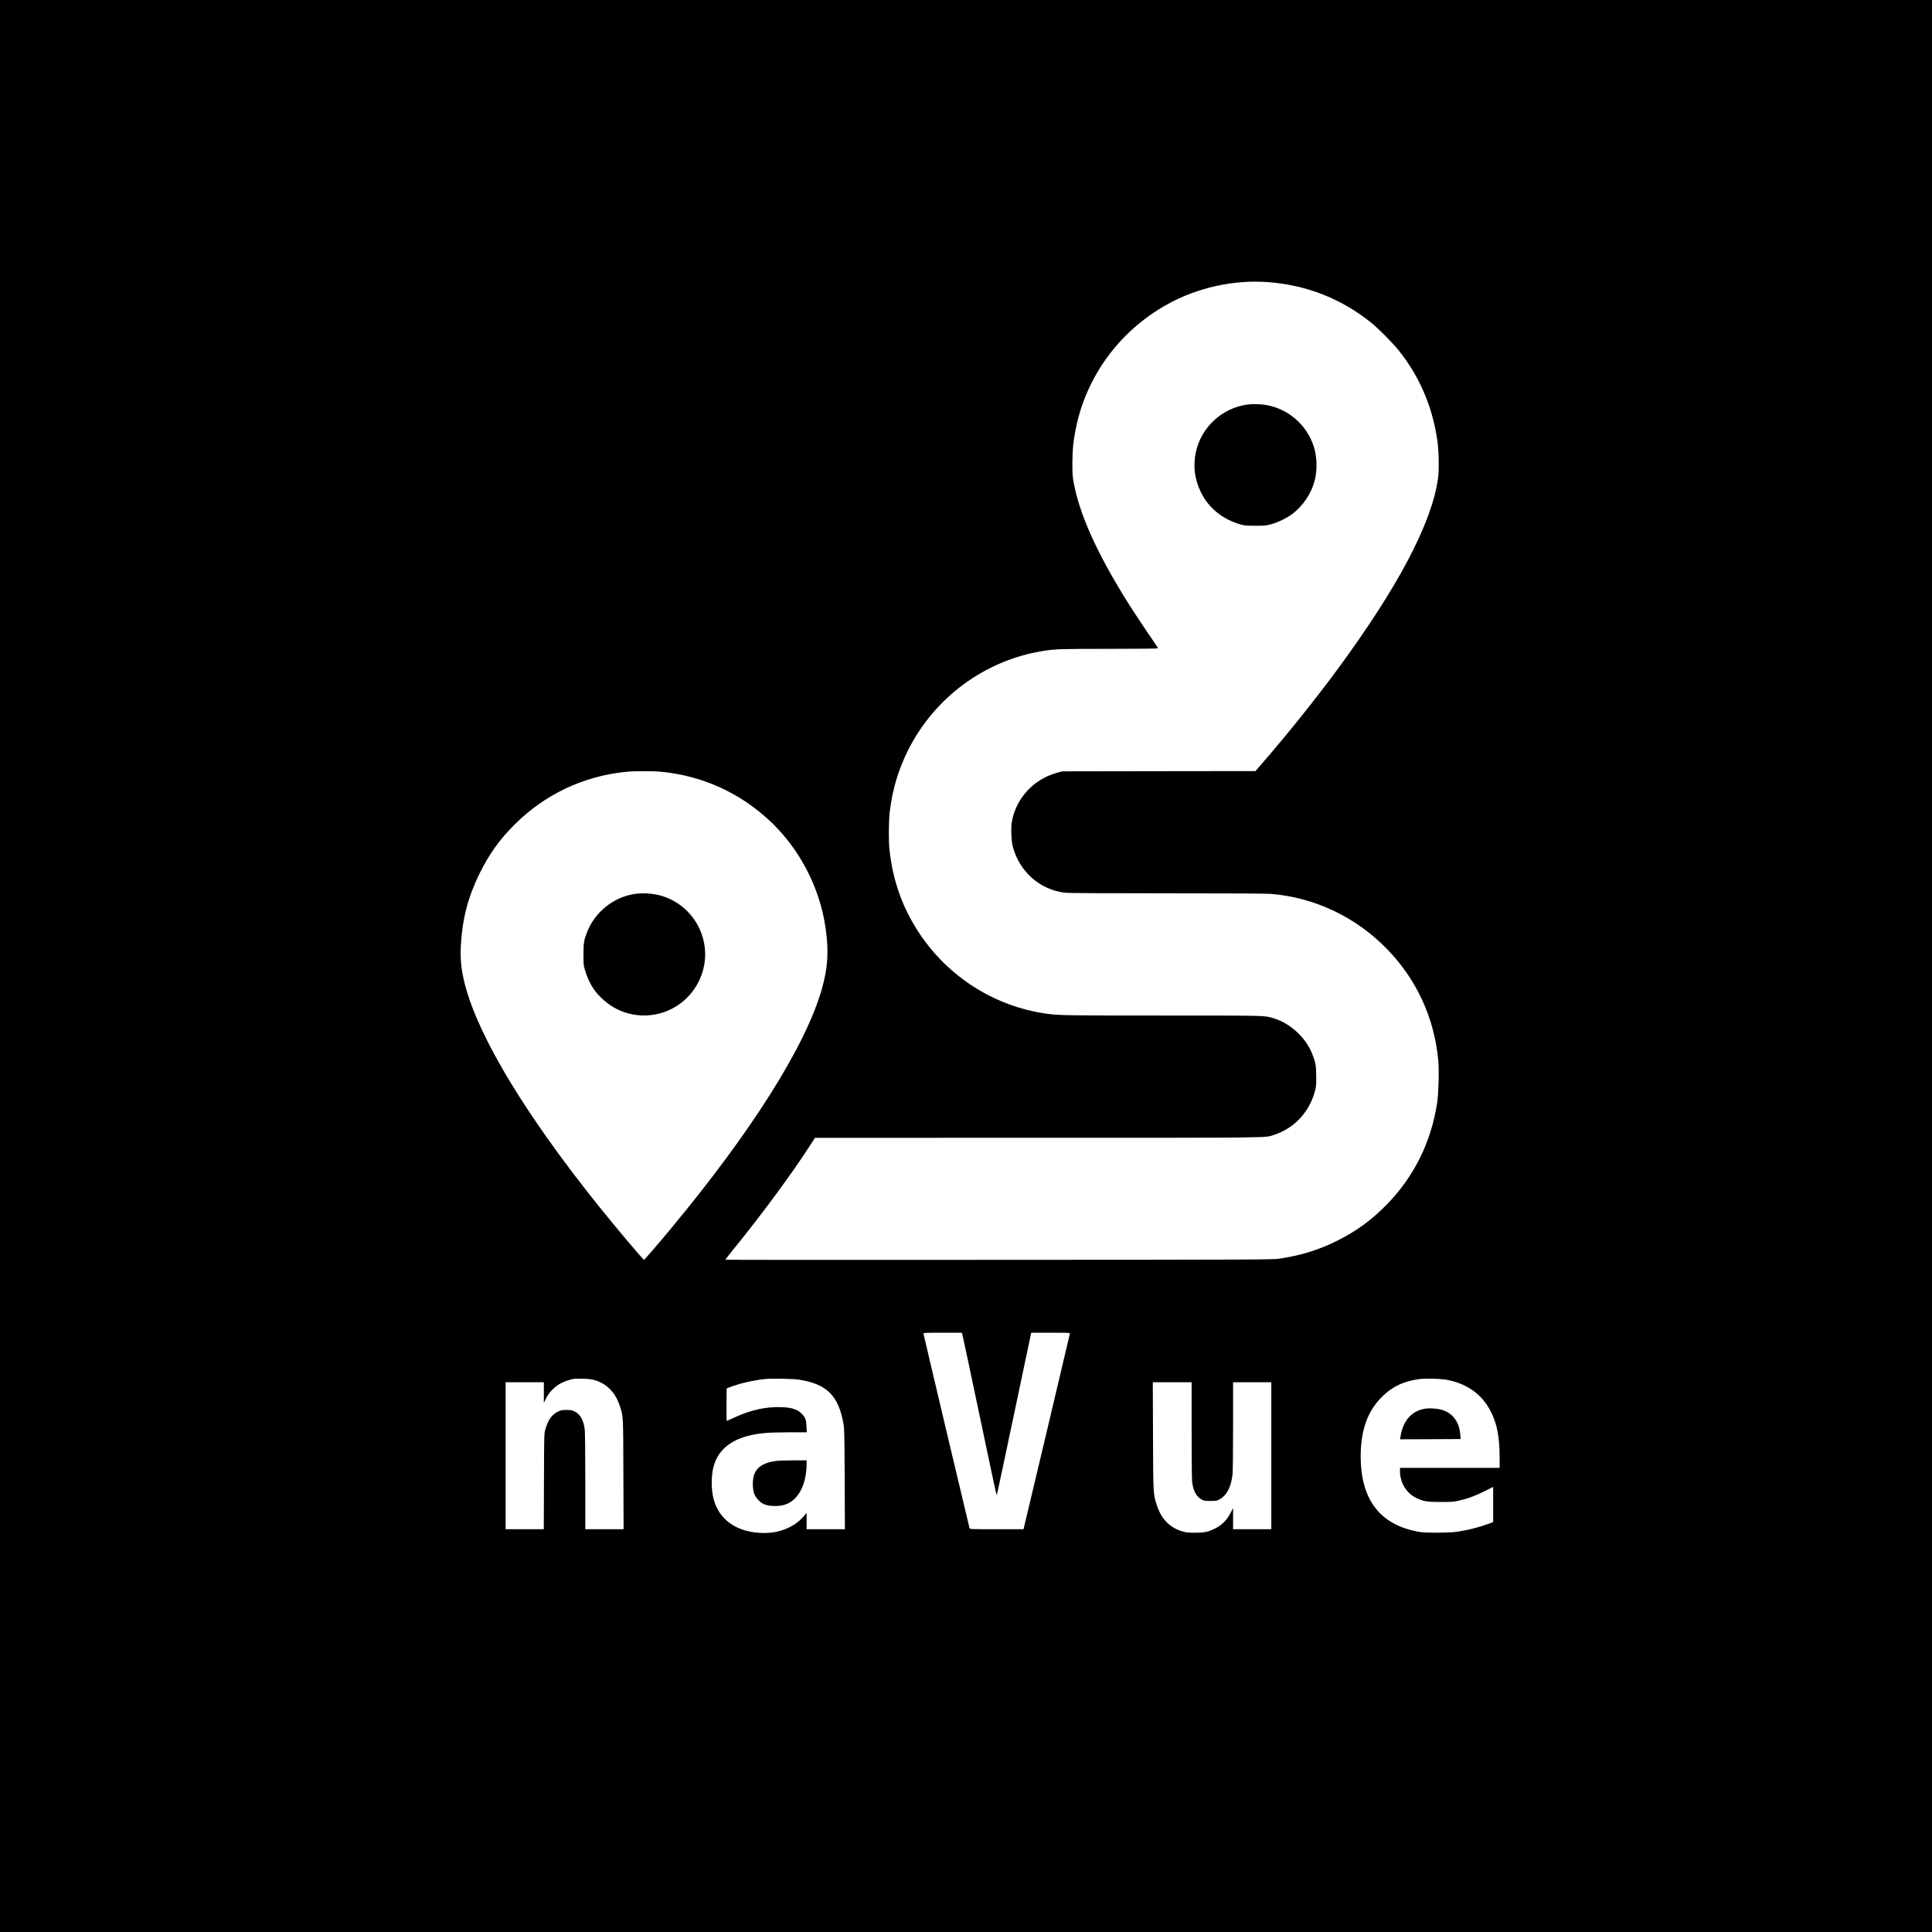
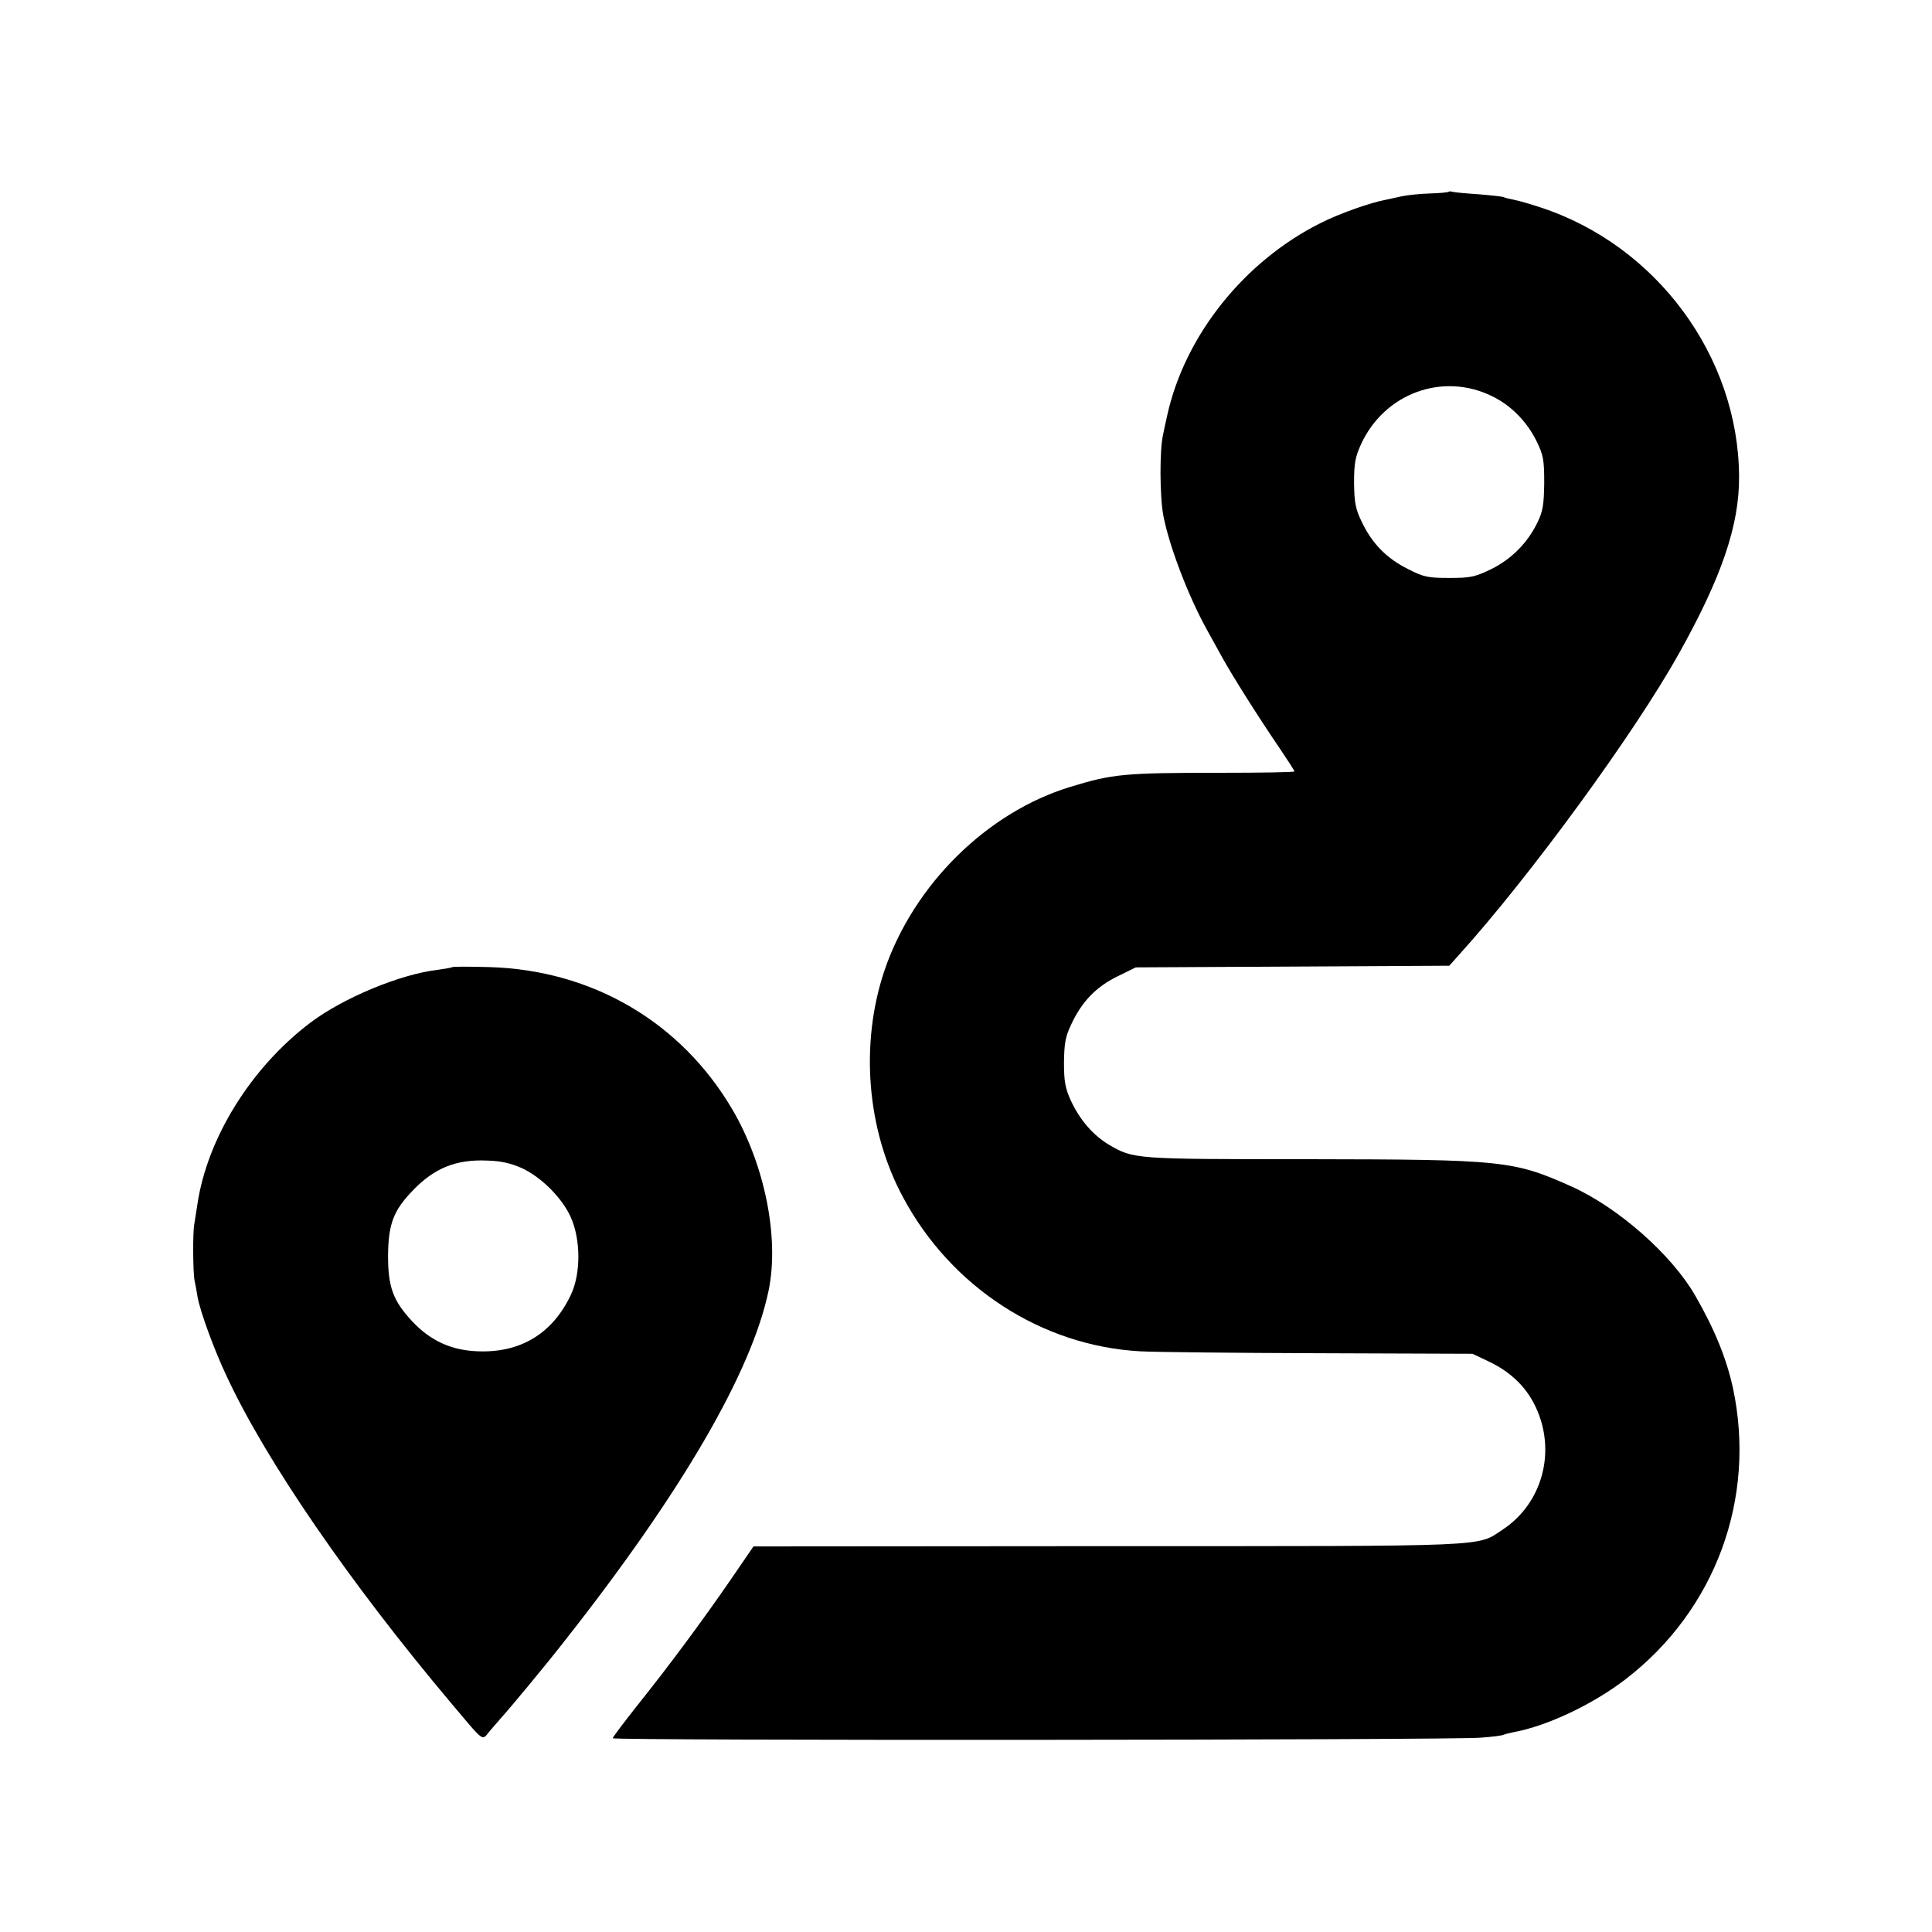
- <svg xmlns="http://www.w3.org/2000/svg" version="1.0" width="3588pt" height="3588pt" viewBox="0 0 3588 3588" preserveAspectRatio="xMidYMid meet">
-   <g transform="translate(0,3588) scale(0.1,-0.1)" fill="#000000" stroke="none">
-     <path d="M0 17940 l0 -17940 17940 0 17940 0 0 17940 0 17940 -17940 0 -17940 0 0 -17940z m23556 12700 c715 -56 1353 -307 1908 -752 133 -107 399 -375 510 -513 383 -478 622 -1030 716 -1650 32 -205 39 -570 15 -737 -117 -827 -743 -2014 -1869 -3543 -389 -528 -929 -1204 -1375 -1717 l-145 -168 -1795 -2 -1796 -3 -98 -27 c-436 -121 -767 -484 -837 -920 -18 -112 -8 -351 19 -451 124 -465 501 -799 966 -856 63 -8 641 -11 1897 -11 1203 0 1850 -4 1935 -11 812 -68 1573 -430 2148 -1020 555 -570 881 -1278 956 -2074 17 -183 6 -602 -20 -777 -108 -725 -424 -1370 -926 -1887 -280 -289 -561 -496 -915 -675 -347 -176 -685 -281 -1095 -342 -114 -17 -381 -19 -5202 -21 -2796 -2 -5083 -1 -5083 2 0 3 73 97 163 208 544 672 1071 1388 1410 1913 l92 143 4135 1 c4499 0 4215 -3 4393 55 375 122 655 423 759 816 20 73 23 108 22 269 -1 204 -11 259 -77 425 -120 300 -409 564 -716 655 -176 52 -106 50 -2060 50 -1807 0 -1928 2 -2161 35 -958 136 -1814 678 -2355 1490 -312 468 -494 977 -556 1555 -18 166 -15 535 5 705 51 418 159 781 340 1142 490 979 1423 1667 2496 1842 235 38 313 41 1235 41 504 0 906 4 909 9 3 5 -29 57 -71 117 -109 155 -375 555 -475 714 -587 932 -924 1685 -1025 2286 -14 85 -18 159 -17 334 1 239 15 381 59 610 192 981 808 1827 1691 2321 568 318 1249 469 1890 419z m-11251 -9095 c749 -79 1427 -387 1978 -897 557 -515 937 -1237 1048 -1993 64 -436 45 -750 -71 -1152 -303 -1055 -1304 -2641 -2815 -4458 -208 -251 -474 -559 -484 -562 -13 -4 -511 586 -837 992 -1353 1687 -2224 3125 -2483 4097 -75 281 -98 503 -81 771 30 487 134 883 345 1312 178 362 369 630 650 910 556 556 1263 894 2048 979 169 19 530 19 702 1z m5565 -10437 c5 -13 150 -695 322 -1515 172 -821 315 -1489 318 -1485 4 4 143 655 309 1447 167 792 310 1470 318 1508 l15 67 359 0 c300 0 359 -2 359 -14 0 -10 -814 -3443 -855 -3608 l-7 -28 -498 0 c-466 0 -499 1 -504 18 -16 56 -856 3603 -856 3616 0 14 37 16 355 16 l355 0 10 -22z m-6830 -858 c227 -65 386 -226 469 -475 67 -202 65 -165 68 -1282 l4 -1013 -356 0 -355 0 0 888 c0 498 -5 920 -10 962 -22 175 -81 282 -185 335 -53 27 -67 30 -154 30 -89 0 -102 -3 -163 -33 -111 -55 -182 -155 -230 -327 -23 -80 -23 -84 -26 -967 l-3 -888 -354 0 -355 0 0 1365 0 1365 355 0 355 0 0 -192 0 -193 41 85 c59 119 171 231 290 288 77 37 158 63 234 76 17 2 91 3 165 1 100 -3 154 -9 210 -25z m3810 6 c511 -83 725 -299 816 -827 15 -81 17 -218 21 -1021 l4 -928 -355 0 -356 0 0 152 0 153 -32 -40 c-171 -213 -447 -335 -756 -335 -491 0 -840 237 -941 637 -42 163 -44 405 -7 565 92 394 416 610 989 657 70 6 268 11 439 11 l311 0 -5 108 c-6 124 -19 161 -79 227 -82 89 -185 125 -384 132 -288 11 -566 -50 -870 -189 -71 -33 -136 -62 -143 -65 -10 -4 -12 56 -10 298 l3 303 57 23 c165 66 443 131 653 152 132 14 531 6 645 -13z m12040 -5 c366 -74 635 -271 793 -579 121 -234 167 -475 167 -874 l0 -178 -925 0 -925 0 0 -63 c0 -207 116 -402 290 -490 139 -69 204 -81 460 -81 197 0 238 2 330 22 166 36 312 89 488 177 l162 81 0 -327 0 -327 -82 -30 c-203 -73 -391 -120 -593 -149 -142 -21 -565 -24 -680 -5 -736 120 -1105 590 -1105 1407 0 460 117 808 359 1066 197 211 405 318 711 365 122 19 426 11 550 -15z m-4760 -933 c0 -524 4 -922 10 -963 23 -167 78 -268 171 -320 51 -28 60 -30 169 -30 109 0 118 2 168 30 134 73 215 229 242 460 6 54 10 410 10 903 l0 812 355 0 355 0 0 -1365 0 -1365 -355 0 -355 0 0 197 0 198 -39 -78 c-75 -150 -171 -245 -313 -312 -121 -57 -184 -70 -353 -70 -126 0 -163 4 -230 23 -238 69 -394 226 -479 482 -70 210 -69 203 -73 1303 l-4 987 360 0 361 0 0 -892z" />
-     <path d="M23181 28369 c-484 -60 -878 -424 -975 -899 -50 -250 -20 -490 93 -725 143 -298 408 -513 748 -607 67 -19 105 -22 268 -22 176 0 197 2 290 27 122 33 295 117 390 188 204 153 358 382 421 626 51 193 43 445 -18 633 -129 395 -461 688 -867 766 -99 19 -258 25 -350 13z" />
-     <path d="M11767 19275 c-382 -64 -718 -337 -861 -698 -61 -154 -70 -206 -70 -417 -1 -183 1 -201 27 -294 32 -115 96 -256 157 -346 104 -153 276 -302 442 -383 561 -274 1232 -47 1513 513 310 618 -1 1364 -659 1584 -161 54 -377 70 -549 41z" />
-     <path d="M14423 8749 c-327 -42 -455 -177 -441 -466 6 -119 32 -186 102 -261 70 -75 145 -105 275 -110 182 -7 301 35 411 147 132 134 210 369 210 634 l0 67 -247 -1 c-137 -1 -276 -5 -310 -10z" />
-     <path d="M26475 9720 c-257 -36 -424 -225 -468 -533 l-6 -37 562 2 562 3 -4 65 c-14 254 -148 430 -368 484 -77 19 -203 26 -278 16z" />
+ <svg xmlns="http://www.w3.org/2000/svg" version="1.0" width="700pt" height="700pt" viewBox="0 0 700 700" preserveAspectRatio="xMidYMid meet">
+   <g transform="translate(0,700) scale(0.1,-0.1)" fill="#000000" stroke="none">
+     <path d="M5248 6305 c-1 -2 -32 -5 -68 -6 -36 -1 -81 -6 -100 -10 -19 -4 -46 -10 -60 -13 -58 -11 -170 -51 -235 -84 -278 -139 -492 -408 -556 -697 -6 -27 -13 -59 -15 -70 -13 -55 -12 -226 1 -293 21 -110 90 -291 157 -412 14 -25 40 -72 58 -105 39 -70 132 -217 207 -327 29 -43 53 -80 53 -83 0 -3 -123 -5 -272 -5 -345 0 -386 -4 -540 -51 -302 -92 -567 -354 -673 -664 -90 -266 -65 -580 68 -825 174 -324 501 -536 857 -556 52 -3 345 -6 650 -7 l555 -2 55 -26 c101 -47 164 -119 194 -219 44 -149 -12 -307 -138 -391 -98 -64 -15 -61 -1429 -61 l-1287 -1 -85 -124 c-100 -145 -218 -305 -339 -456 -47 -60 -86 -111 -86 -115 0 -9 3036 -7 3144 2 43 3 81 8 85 11 4 2 20 6 35 9 121 22 288 101 406 192 325 250 474 654 389 1054 -23 106 -66 213 -137 336 -85 148 -279 319 -448 395 -210 94 -247 98 -950 99 -636 0 -637 0 -727 53 -55 33 -103 87 -136 157 -21 46 -26 69 -26 140 1 71 5 94 27 140 38 81 89 134 166 172 l67 33 568 3 568 3 34 38 c257 284 637 804 798 1093 155 277 219 465 218 641 -2 436 -300 839 -721 976 -36 12 -78 24 -94 27 -16 3 -32 7 -36 9 -4 3 -45 7 -91 11 -46 3 -89 7 -96 9 -6 2 -13 2 -15 0z m157 -740 c69 -33 127 -92 162 -163 25 -51 28 -68 28 -152 -1 -78 -5 -103 -24 -142 -36 -75 -95 -134 -168 -170 -60 -29 -76 -32 -152 -32 -77 0 -93 3 -151 33 -76 38 -129 92 -166 170 -23 47 -27 70 -28 141 0 71 4 94 26 142 85 183 295 260 473 173z" />
+     <path d="M1639 3496 c-2 -2 -26 -6 -54 -10 -136 -16 -342 -102 -460 -191 -216 -163 -375 -420 -410 -660 -4 -27 -9 -59 -11 -70 -6 -29 -5 -176 1 -205 3 -14 8 -41 11 -60 10 -54 60 -191 106 -288 143 -307 448 -750 812 -1182 126 -149 110 -138 142 -100 15 18 33 37 38 44 24 25 166 196 232 281 424 538 678 975 739 1270 39 191 -14 455 -132 656 -186 316 -507 504 -879 515 -72 2 -132 2 -135 0z m251 -728 c70 -32 146 -107 178 -178 36 -80 37 -203 1 -280 -66 -141 -182 -212 -337 -206 -96 3 -172 38 -238 108 -70 75 -88 125 -88 238 1 115 19 164 91 238 77 80 156 112 268 107 49 -1 87 -10 125 -27z" />
  </g>
</svg>
